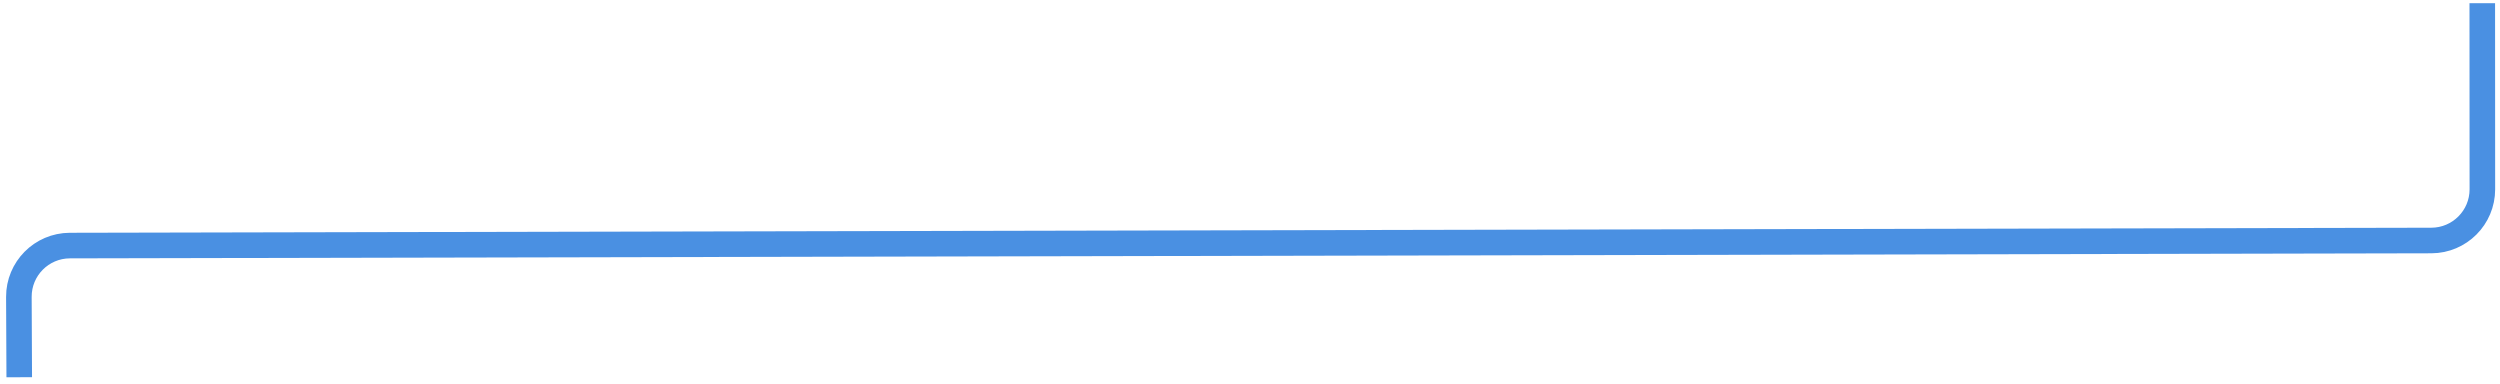
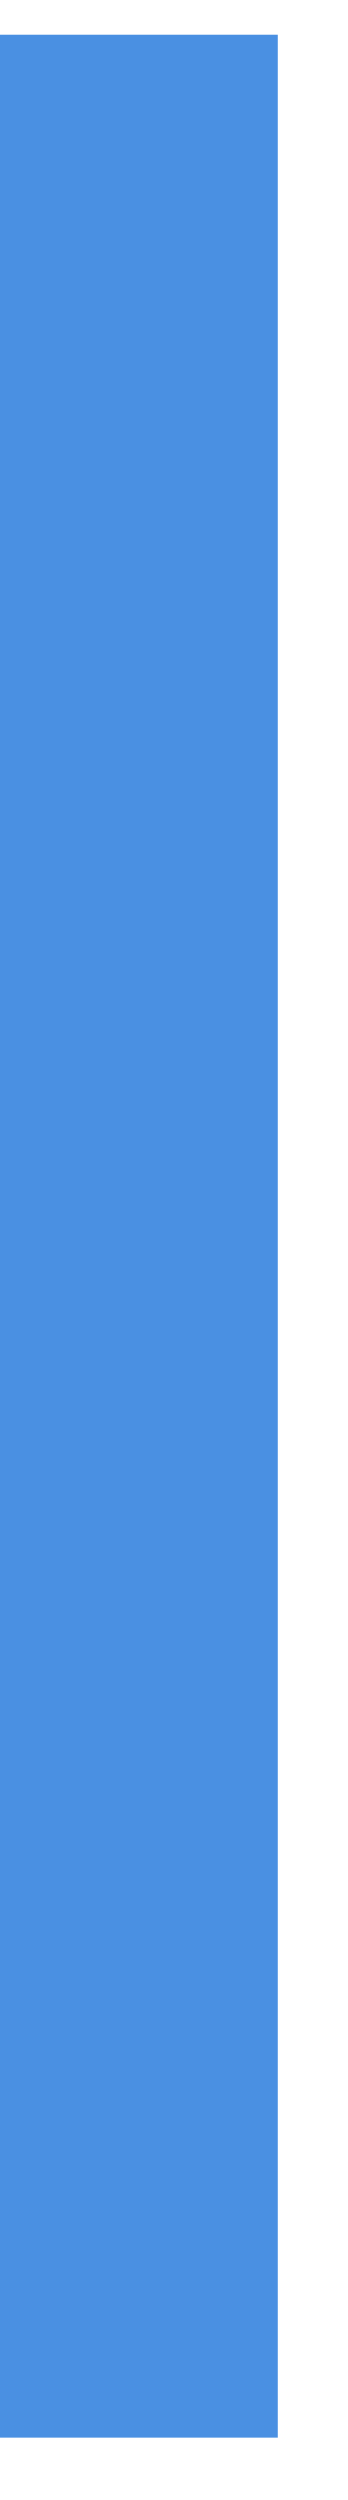
- <svg xmlns="http://www.w3.org/2000/svg" width="391px" height="60px" viewBox="0 0 391 60" version="1.1">
-   <g id="Page-1" stroke="none" stroke-width="1" fill="none" fill-rule="evenodd" stroke-linecap="square">
-     <g id="New-Design" transform="translate(-737, -681)" stroke="#4A90E2" stroke-width="4">
-       <path d="M1125.162,738 L1125.21,727.443 C1125.23,723.025 1121.664,719.427 1117.246,719.407 C1117.24,719.407 1117.233,719.407 1117.227,719.407 L747.903,718.615 C743.49,718.605 739.918,715.024 739.92,710.611 L739.933,683.5" id="Line-14" transform="translate(932.5811, 710.75) scale(-1, 1) translate(-932.5811, -710.75) " />
+ <svg xmlns="http://www.w3.org/2000/svg" width="5px" height="36px" viewBox="0 0 5 36" version="1.1">
+   <defs />
+   <g id="Icosn-upadate" stroke="none" stroke-width="1" fill="none" fill-rule="evenodd" stroke-linecap="square">
+     <g id="New-Design" transform="translate(-738, -825)" stroke="#4A90E2" stroke-width="4">
+       <path d="M740,827.5 L740,858.102" id="Line-22" />
    </g>
  </g>
</svg>
